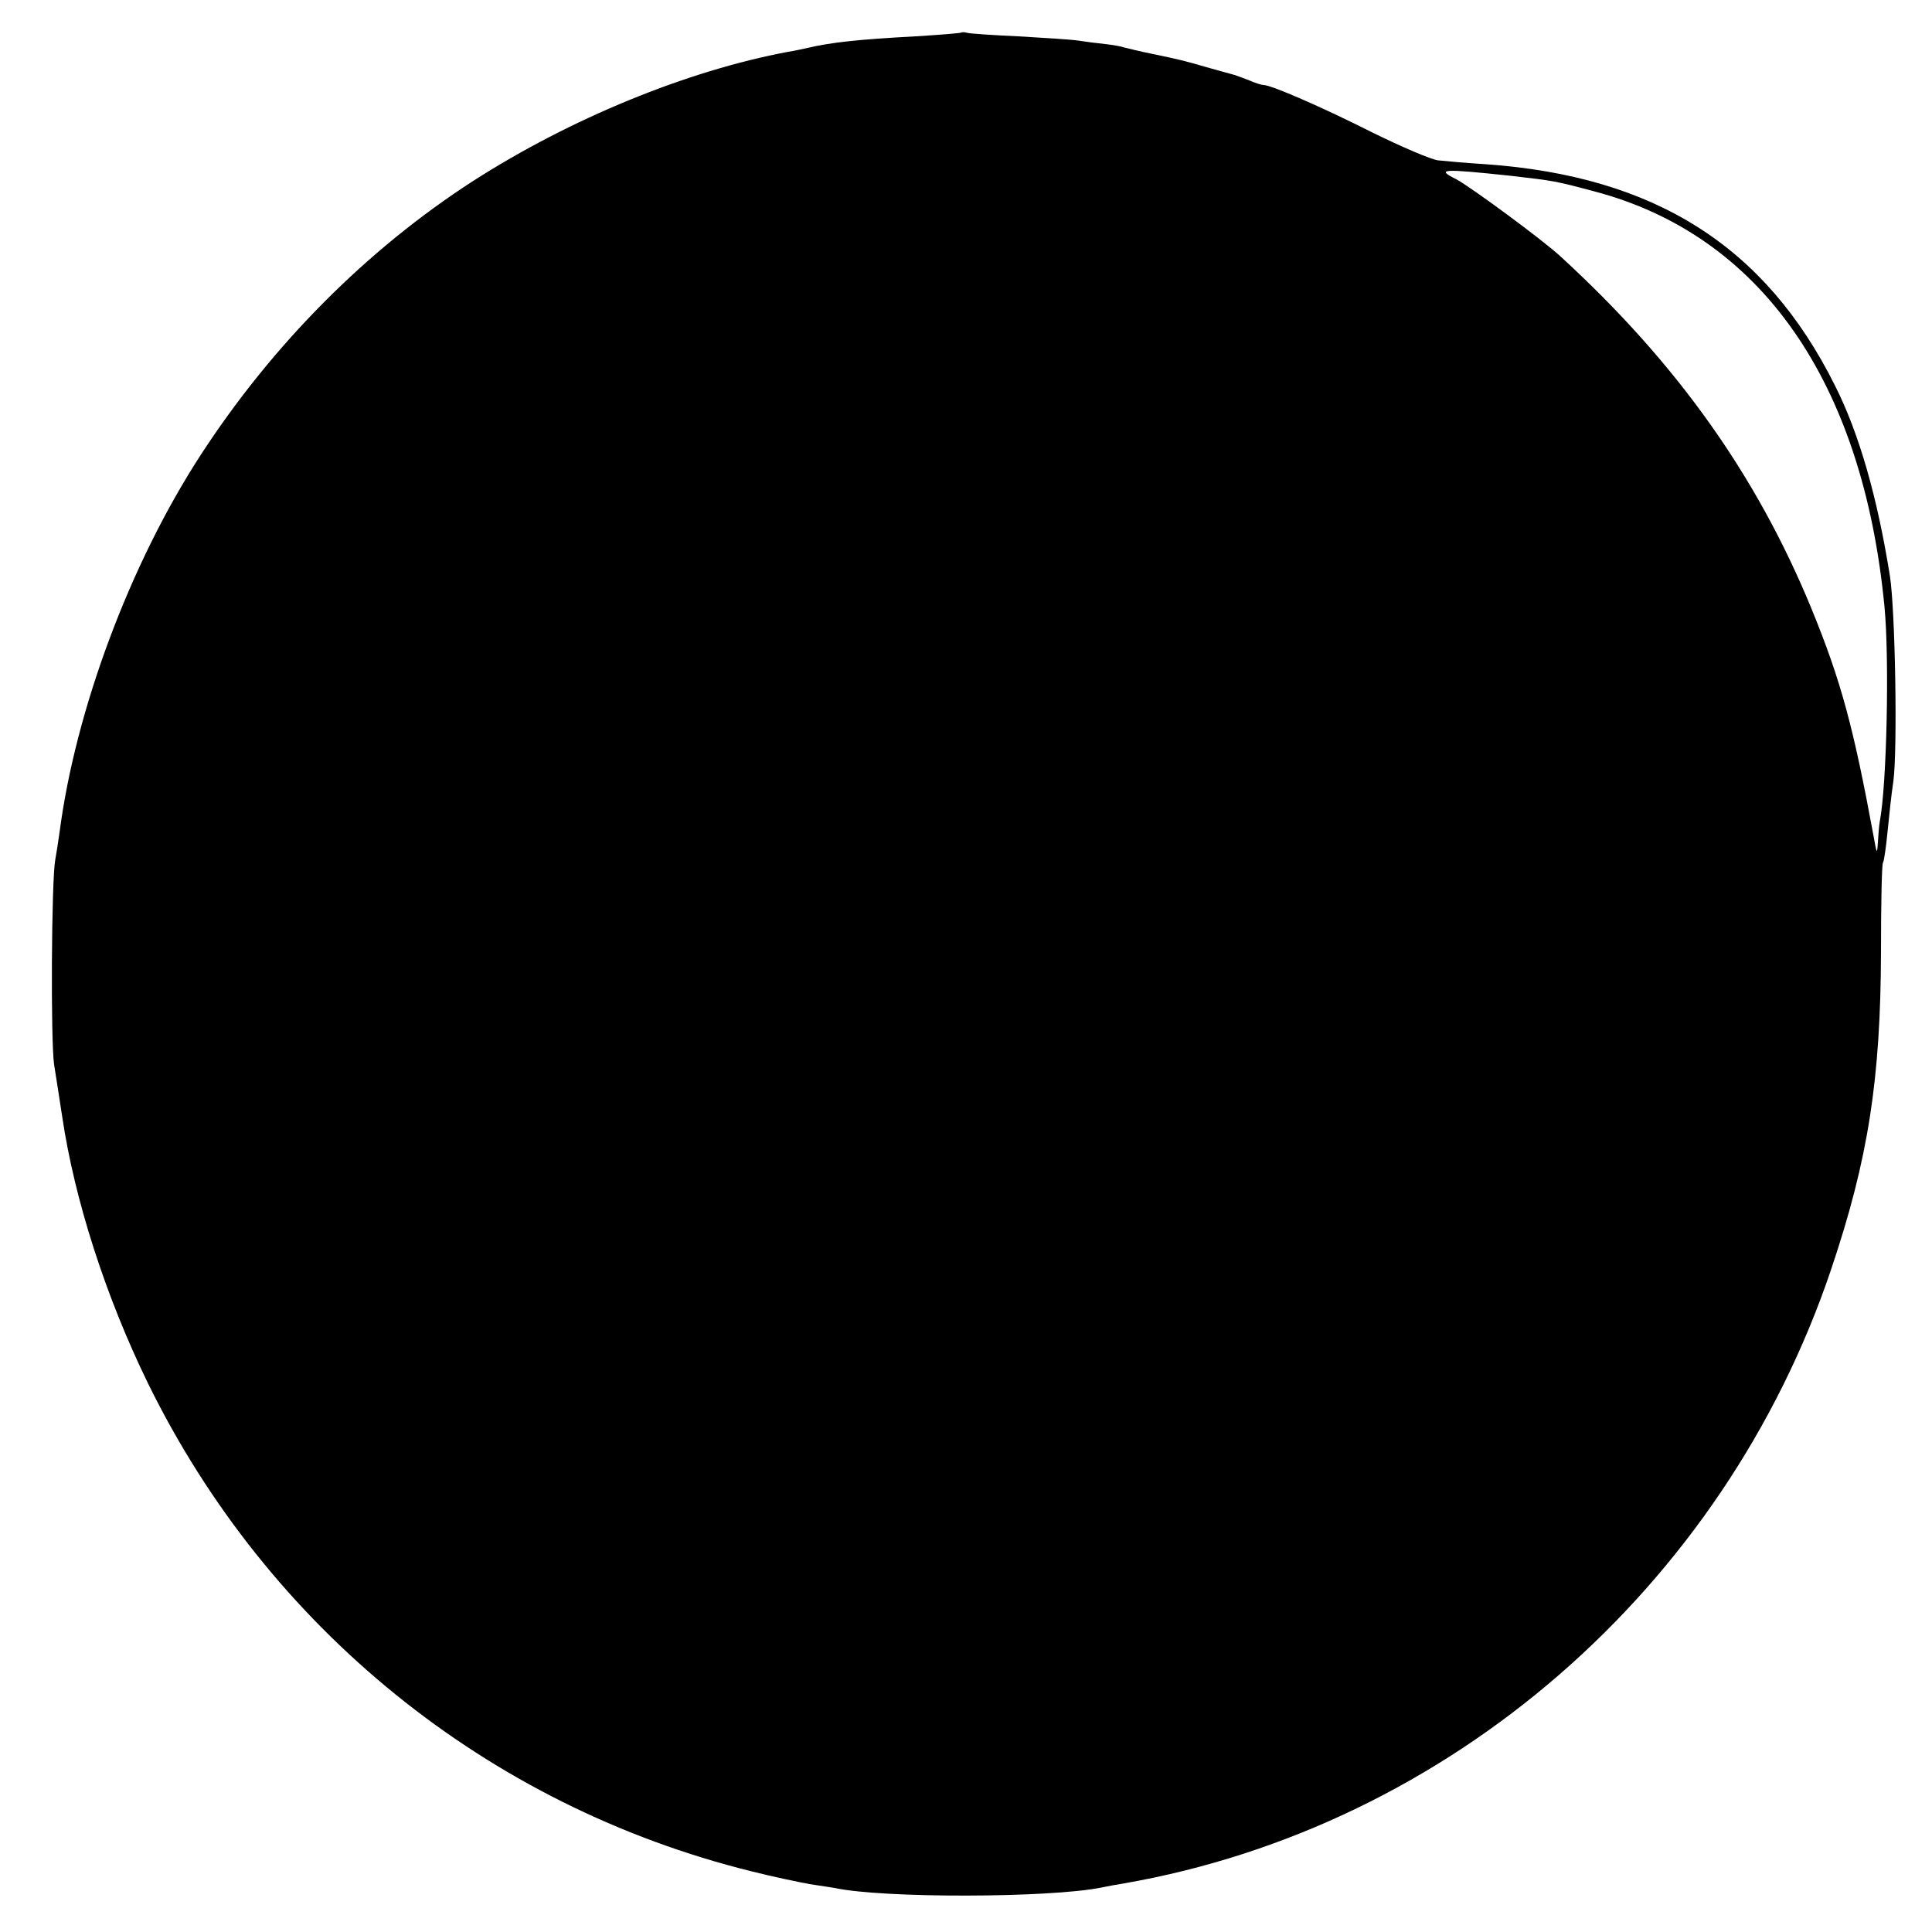
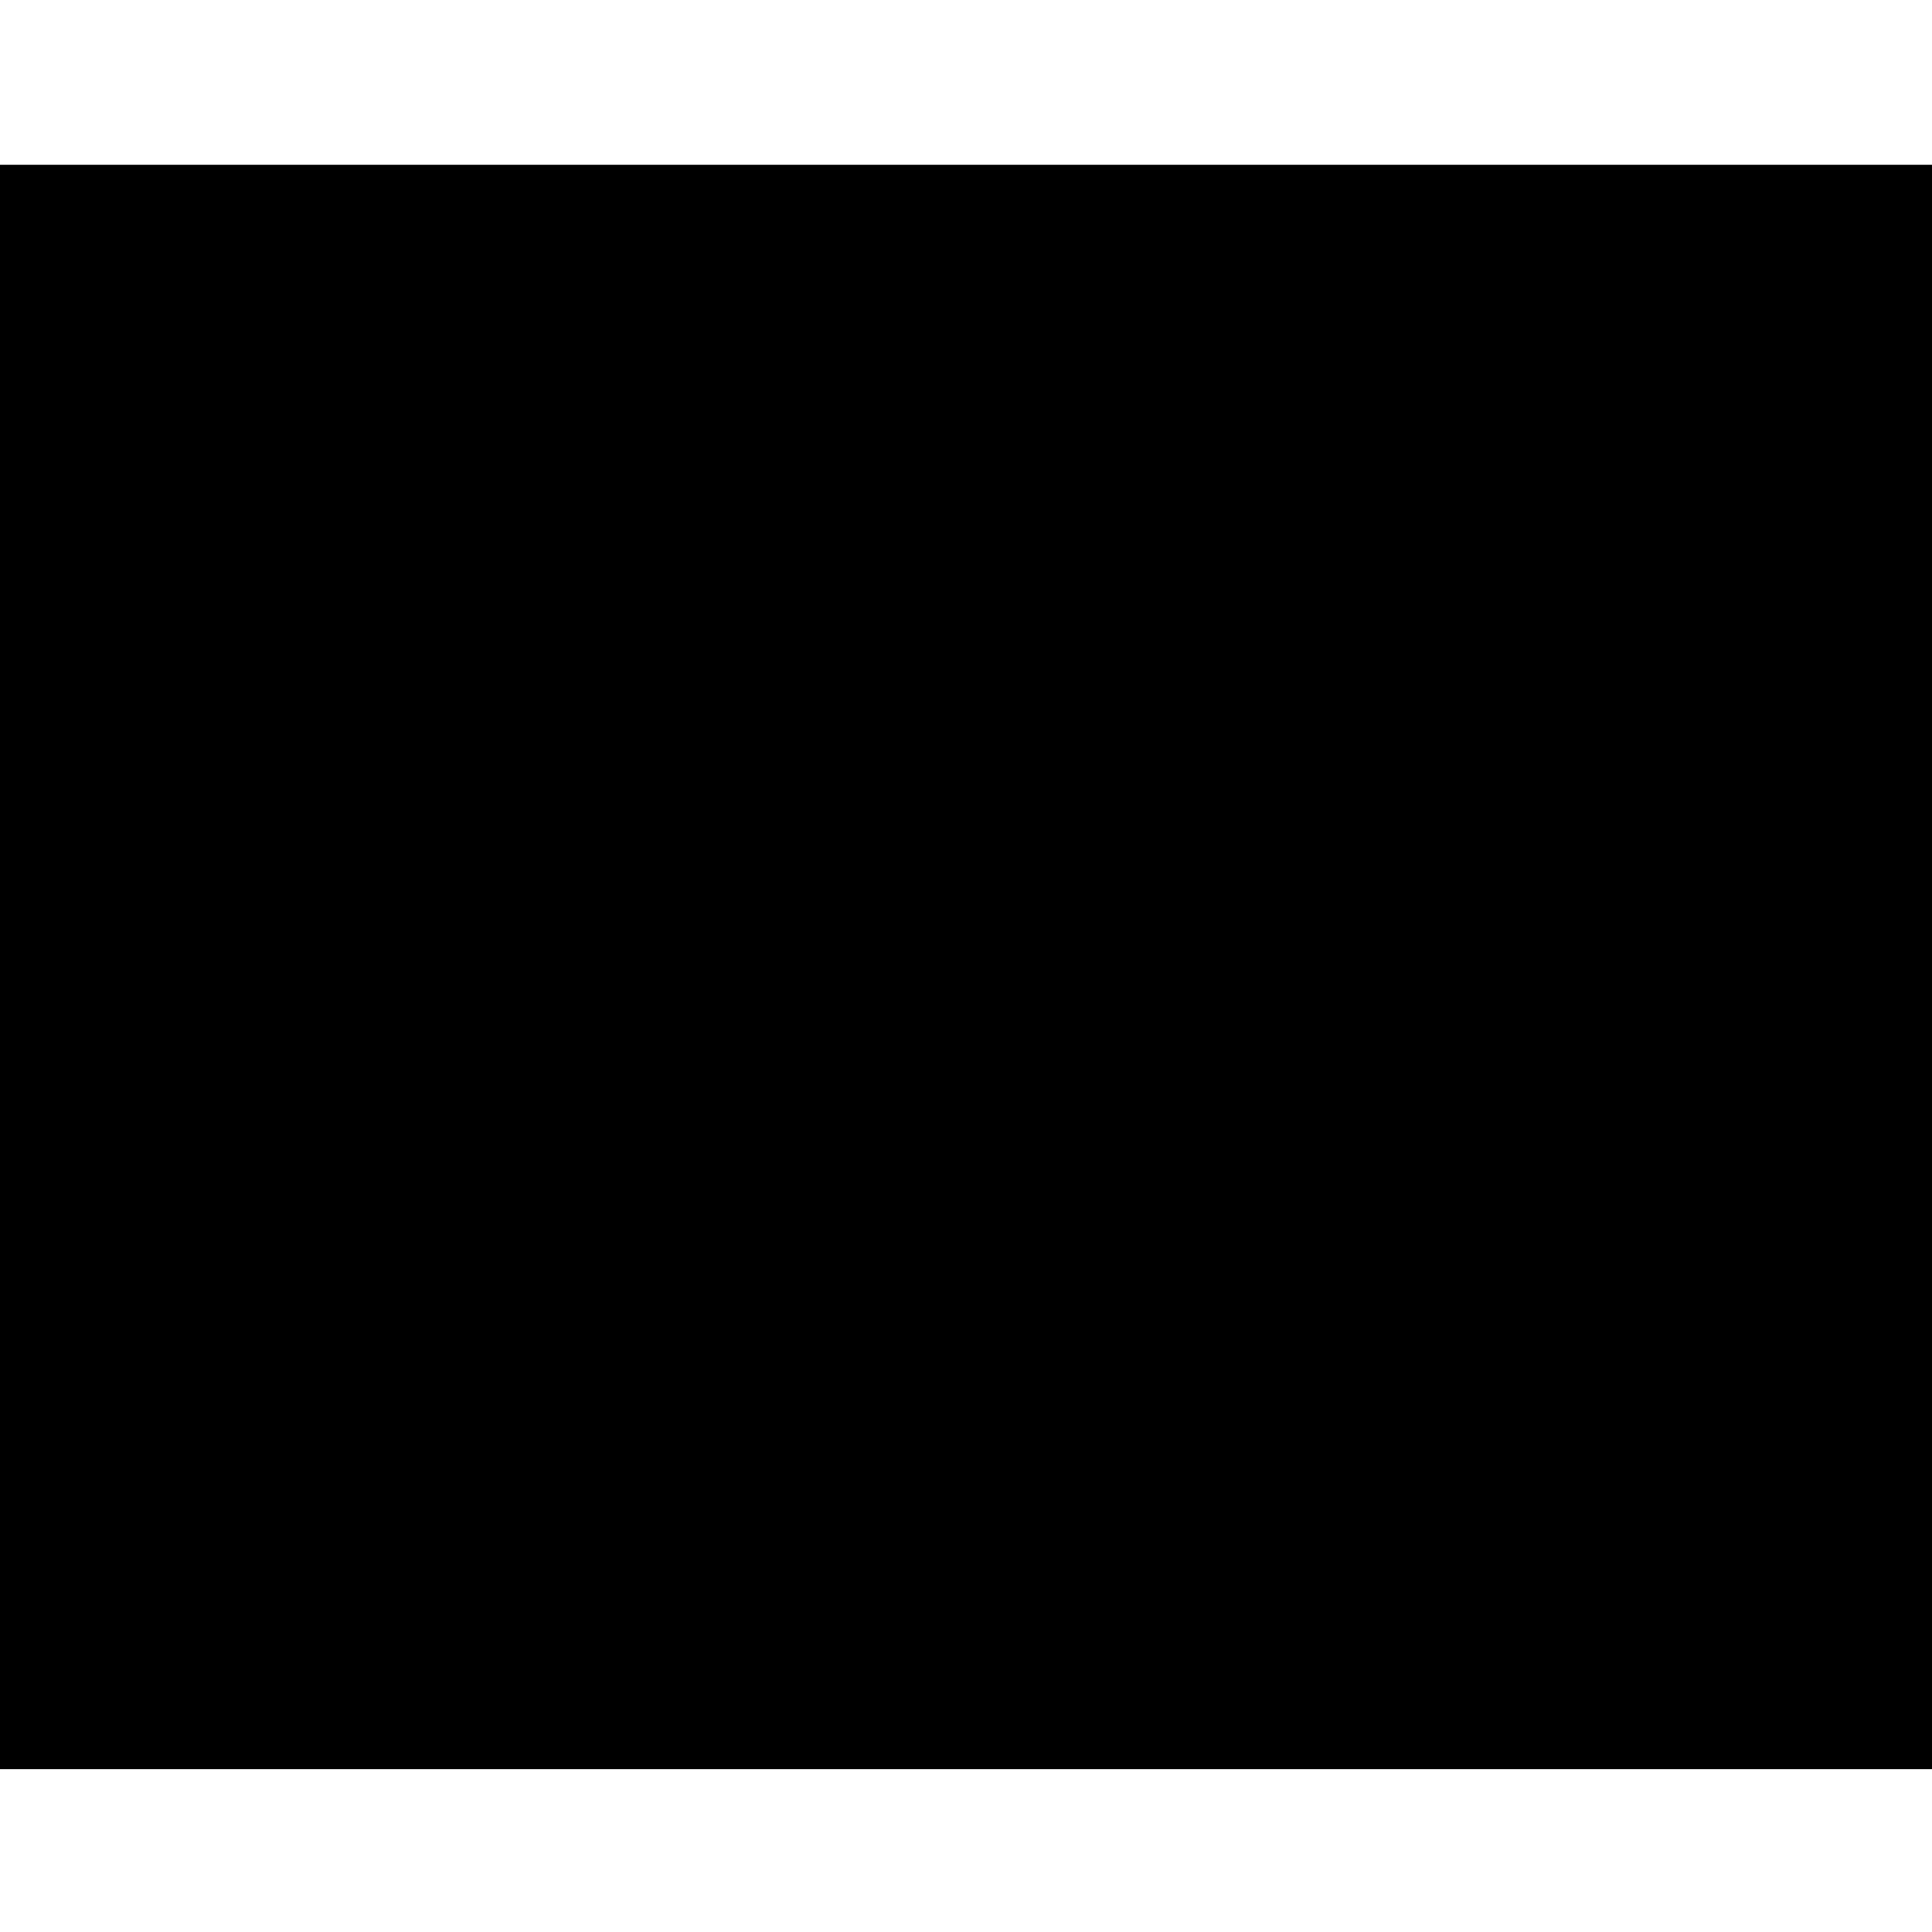
- <svg xmlns="http://www.w3.org/2000/svg" version="1.0" width="500pt" height="500pt" viewBox="0 0 500 500" preserveAspectRatio="xMidYMid meet">
-   <g transform="translate(0,500) scale(0.1,-0.1)" fill="#000000" stroke="none">
-     <path d="M2488 4916 c-1 -2 -55 -6 -118 -10 -150 -8 -221 -16 -280 -30 -14 -3 -36 -8 -50 -10 -262 -49 -564 -173 -815 -334 -276 -178 -519 -423 -704 -707 -184 -282 -326 -663 -367 -980 -3 -22 -8 -53 -11 -70 -10 -54 -12 -469 -3 -530 5 -33 15 -94 21 -135 32 -216 113 -467 222 -690 311 -634 879 -1094 1562 -1263 55 -14 123 -28 150 -33 28 -4 57 -9 65 -10 123 -27 556 -26 690 1 14 3 41 8 60 11 841 147 1551 764 1829 1589 96 285 128 491 129 822 0 122 2 225 5 230 3 4 8 41 12 81 4 40 10 98 15 130 11 82 5 443 -9 532 -33 206 -80 369 -142 492 -180 361 -466 542 -904 573 -49 3 -105 8 -123 10 -18 2 -95 35 -170 72 -131 66 -262 123 -282 123 -5 0 -21 5 -37 12 -15 6 -32 12 -38 14 -5 1 -35 10 -65 18 -65 19 -78 22 -150 37 -30 6 -62 14 -70 16 -8 3 -31 7 -50 9 -19 2 -51 6 -70 9 -19 3 -89 7 -155 11 -66 3 -125 7 -132 9 -6 2 -13 2 -15 1z m1422 -371 c112 -13 114 -13 215 -40 431 -113 696 -492 752 -1075 13 -135 6 -461 -12 -555 -2 -11 -4 -36 -5 -55 -2 -32 -3 -31 -11 15 -52 282 -84 402 -161 590 -142 345 -348 635 -649 911 -45 42 -234 181 -270 200 -54 27 -38 28 141 9z" />
+ <svg xmlns="http://www.w3.org/2000/svg" version="1.0" width="1032pt" height="1032pt" viewBox="0 0 1032 1032" preserveAspectRatio="xMidYMid meet">
+   <g transform="translate(0,1032) scale(0.1,-0.1)" fill="#000000" stroke="none">
+     <path d="M0 5155 l0 -4285 5160 0 5160 0 0 4285 0 4285 -5160 0 -5160 0 0 -4285z" />
  </g>
</svg>
